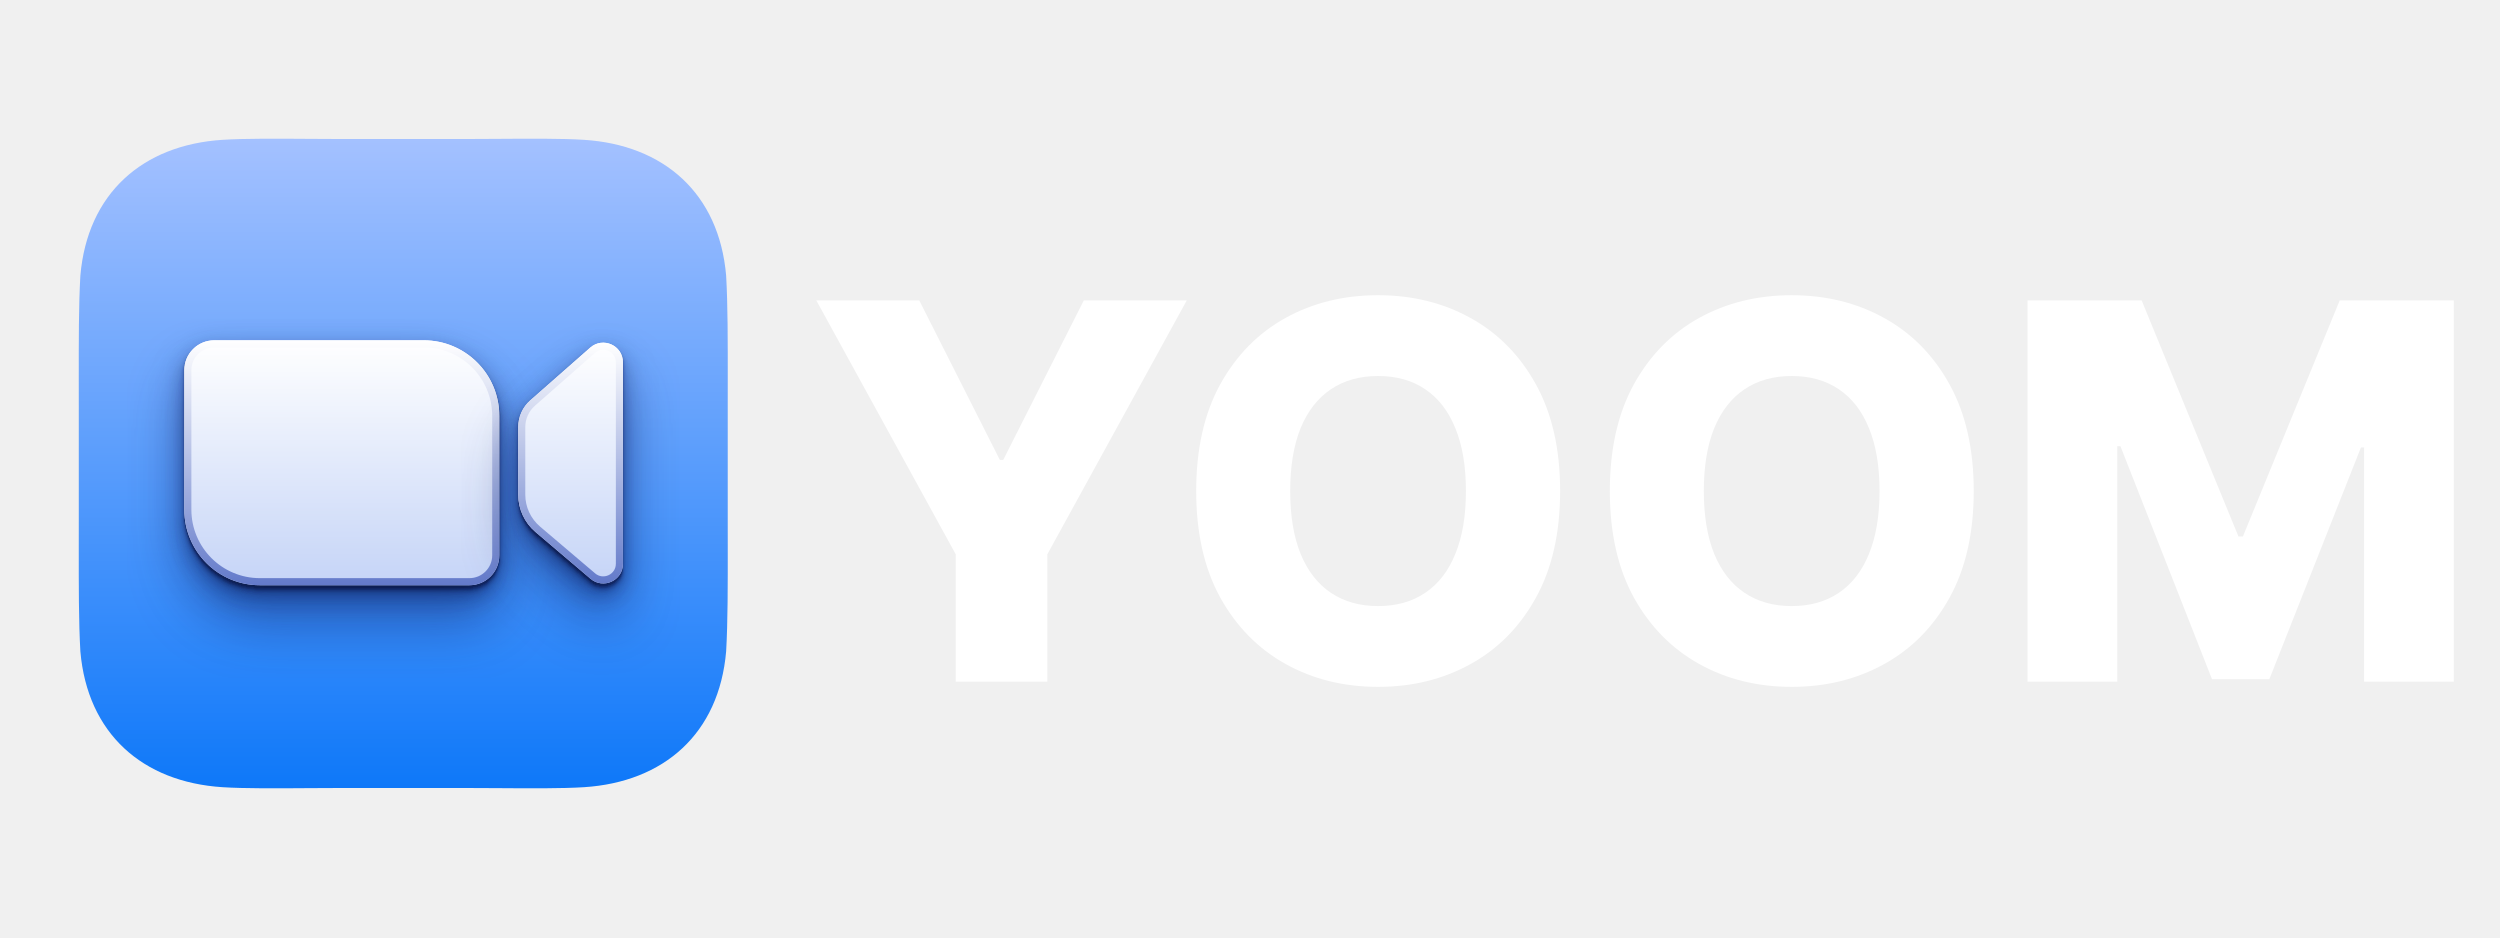
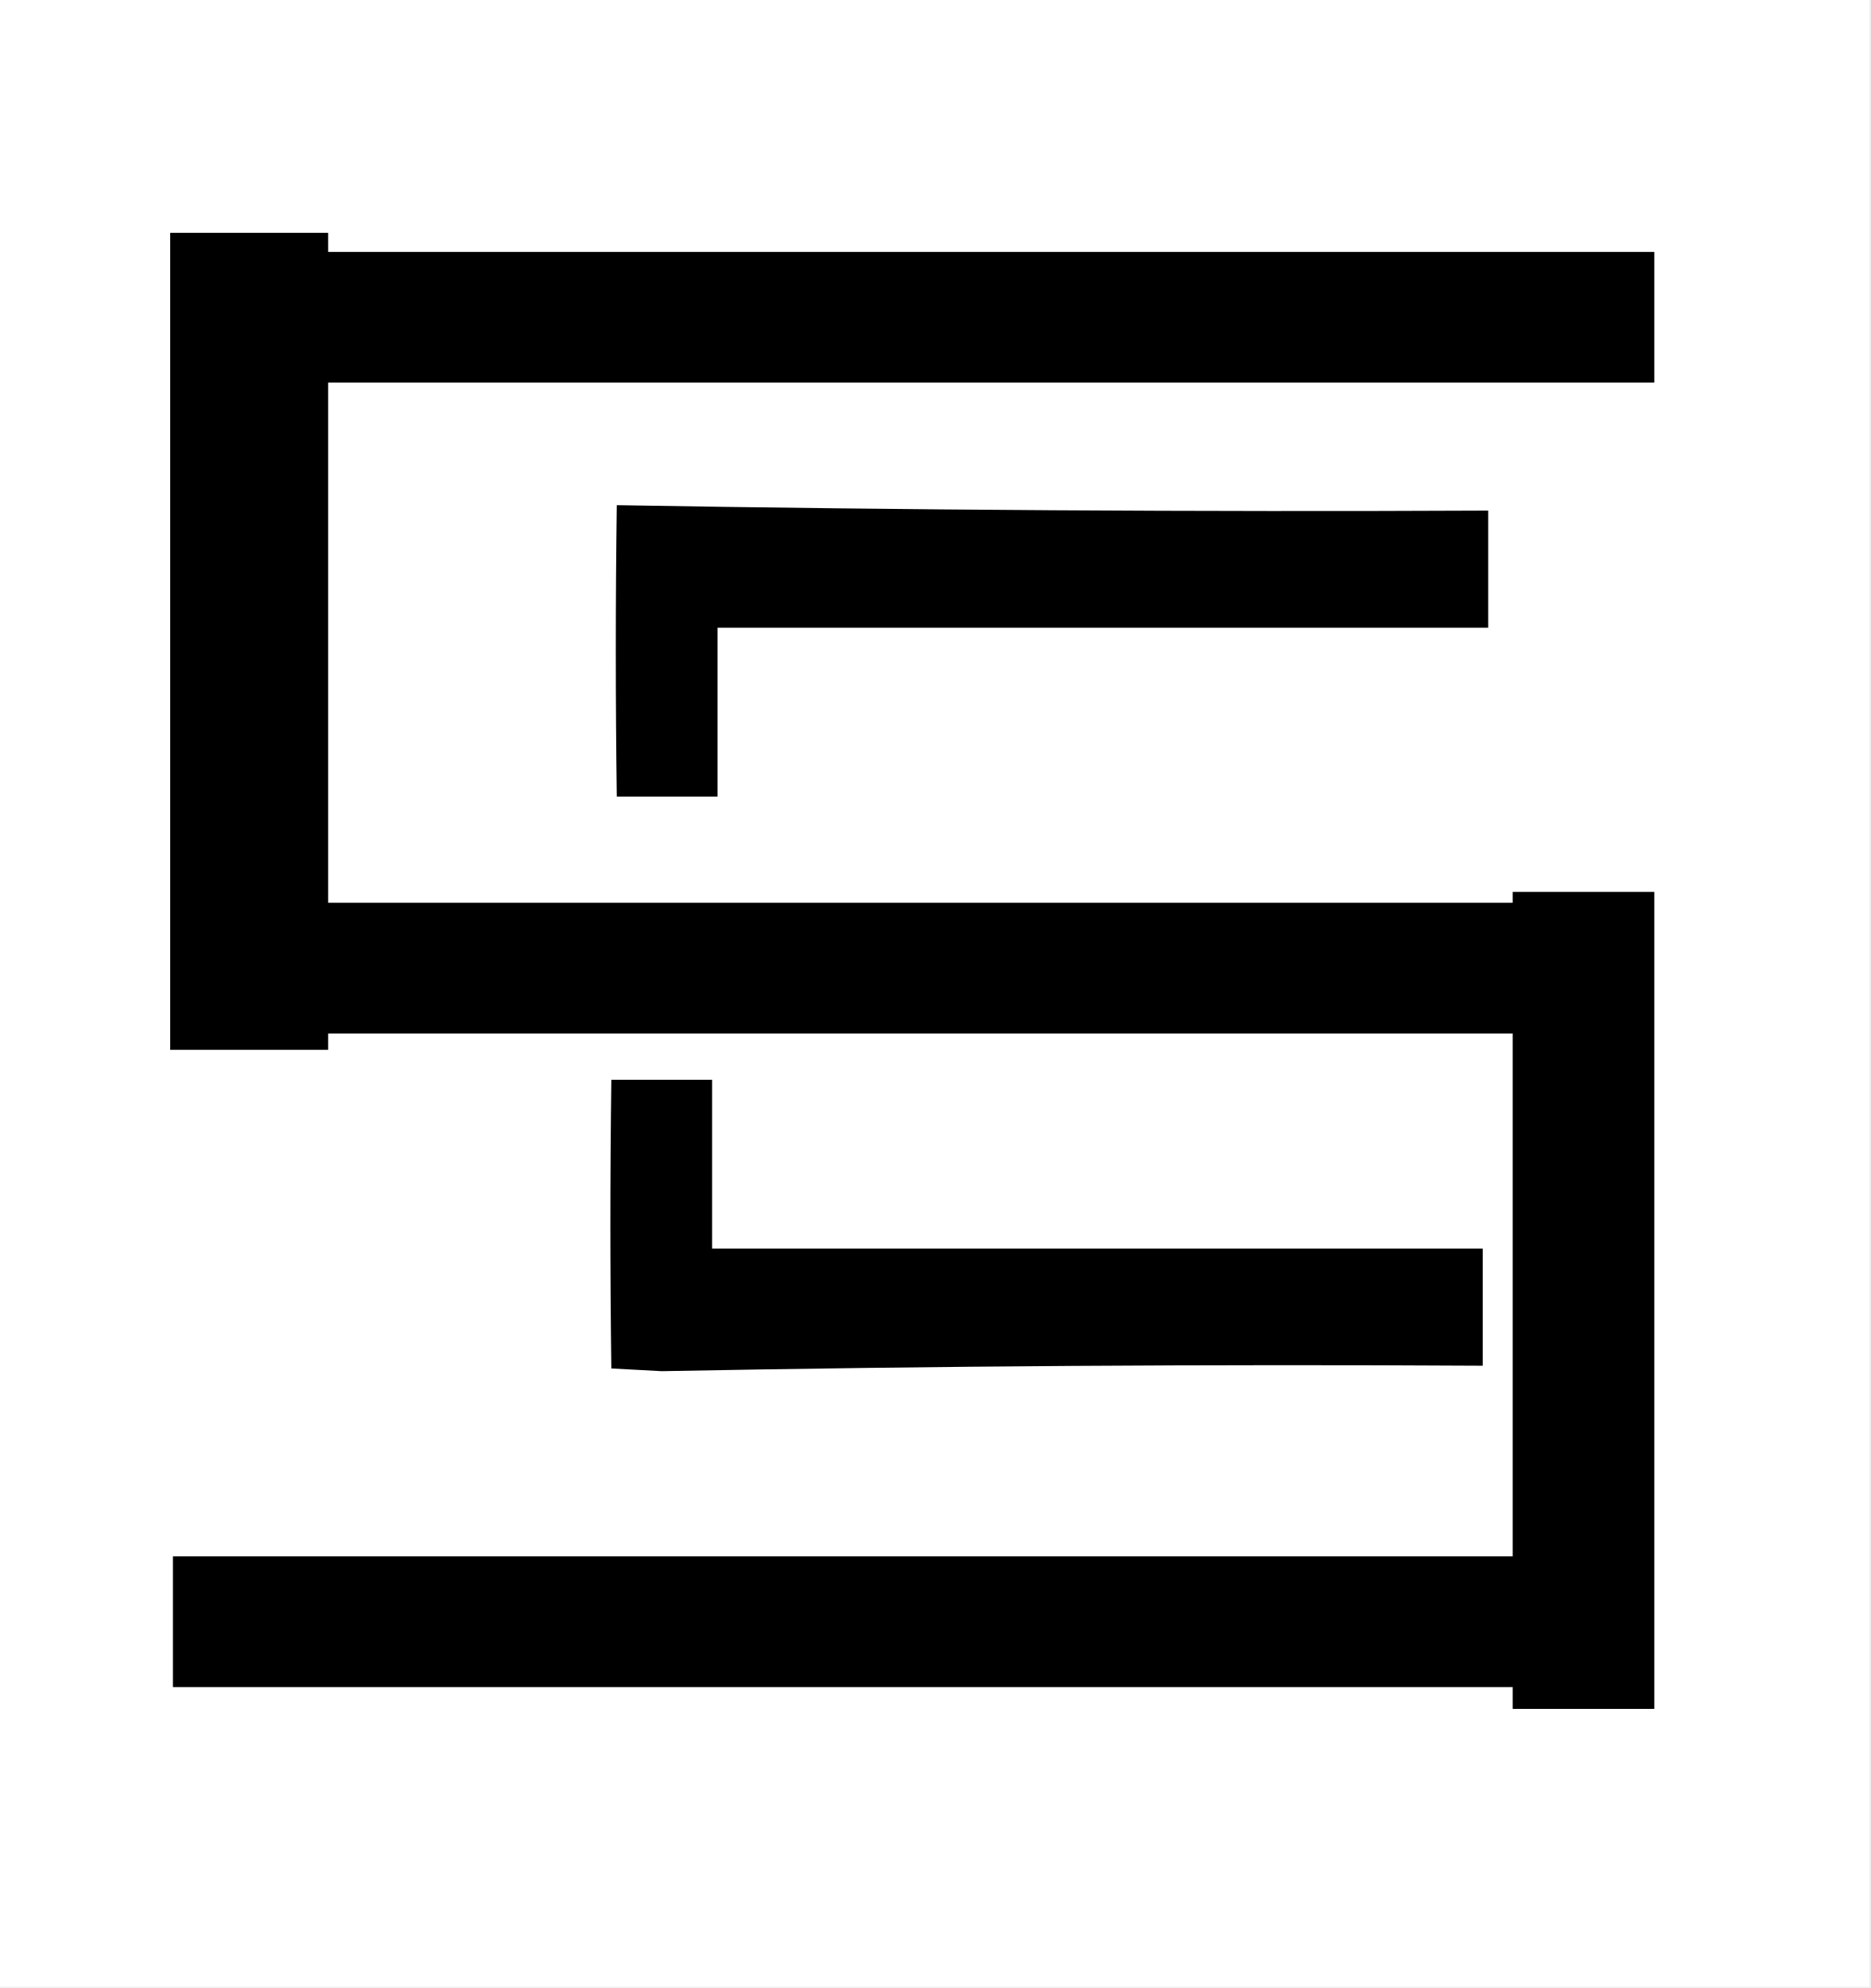
- <svg xmlns="http://www.w3.org/2000/svg" width="200" height="75" viewBox="0 0 159 52" fill="none">
-   <path d="M19.672 5.019C20.438 5.025 21.203 5.03 21.933 5.03H29.362C30.092 5.03 30.857 5.025 31.622 5.019C33.682 5.005 35.746 4.991 37.142 5.08C42.226 5.406 45.733 8.486 46.183 13.72C46.29 15.601 46.288 17.867 46.285 20.539V20.54C46.284 20.999 46.284 21.469 46.284 21.952V29.381C46.284 29.864 46.284 30.334 46.285 30.793C46.288 33.465 46.29 35.731 46.183 37.612C45.733 42.847 42.226 45.927 37.142 46.253C35.746 46.342 33.682 46.328 31.622 46.313C30.857 46.308 30.092 46.303 29.362 46.303H21.933C21.203 46.303 20.438 46.308 19.672 46.313C17.612 46.328 15.549 46.342 14.152 46.253C9.068 45.927 5.562 42.847 5.111 37.612C5.004 35.732 5.007 33.466 5.01 30.794V30.793C5.01 30.334 5.011 29.864 5.011 29.381V21.952C5.011 21.469 5.01 20.999 5.01 20.54V20.539C5.007 17.867 5.004 15.601 5.111 13.72C5.562 8.486 9.068 5.406 14.152 5.08C15.549 4.991 17.612 5.005 19.672 5.019Z" fill="url(#paint0_linear_2973_971)" />
-   <g filter="url(#filter0_dddddd_2973_971)">
-     <path d="M11.721 19.735C11.721 18.684 12.573 17.831 13.624 17.831H26.948C29.603 17.831 31.756 19.984 31.756 22.64V31.506C31.756 32.557 30.904 33.409 29.853 33.409H16.529C13.873 33.409 11.721 31.256 11.721 28.6V19.735Z" fill="url(#paint1_linear_2973_971)" />
-     <path d="M13.624 18.057H26.948C29.479 18.057 31.53 20.109 31.53 22.64V31.506C31.53 32.432 30.779 33.183 29.853 33.183H16.529C13.998 33.183 11.946 31.131 11.946 28.6V19.735C11.946 18.808 12.697 18.057 13.624 18.057Z" stroke="url(#paint2_linear_2973_971)" stroke-width="0.451" />
+ <svg xmlns="http://www.w3.org/2000/svg" version="1.1" width="687px" height="730px" style="shape-rendering:geometricPrecision; text-rendering:geometricPrecision; image-rendering:optimizeQuality; fill-rule:evenodd; clip-rule:evenodd">
+   <g>
+     <path style="opacity:1" fill="#fefffe" d="M -0.5,-0.5 C 228.5,-0.5 457.5,-0.5 686.5,-0.5C 686.5,242.833 686.5,486.167 686.5,729.5C 457.5,729.5 228.5,729.5 -0.5,729.5C -0.5,486.167 -0.5,242.833 -0.5,-0.5 Z" />
  </g>
-   <g filter="url(#filter1_dddddd_2973_971)">
-     <path d="M32.958 23.346C32.958 22.699 33.237 22.082 33.723 21.654L37.54 18.296C38.349 17.584 39.62 18.159 39.62 19.236V32.042C39.62 33.109 38.37 33.687 37.557 32.996L34.053 30.019C33.358 29.429 32.958 28.564 32.958 27.653V23.346Z" fill="url(#paint3_linear_2973_971)" />
-     <path d="M33.872 21.823L37.689 18.465C38.353 17.882 39.394 18.353 39.394 19.236V32.042C39.394 32.917 38.37 33.391 37.703 32.825L34.199 29.848C33.555 29.3 33.183 28.498 33.183 27.653V23.346C33.183 22.763 33.434 22.209 33.872 21.823Z" stroke="url(#paint4_linear_2973_971)" stroke-width="0.451" />
+   <g>
+     <path style="opacity:1" fill="#000000" d="M 62.5,85.5 C 81.833,85.5 101.167,85.5 120.5,85.5C 120.5,87.833 120.5,90.167 120.5,92.5C 282.833,92.5 445.167,92.5 607.5,92.5C 607.5,108.5 607.5,124.5 607.5,140.5C 445.167,140.5 282.833,140.5 120.5,140.5C 120.5,204.167 120.5,267.833 120.5,331.5C 265.5,331.5 410.5,331.5 555.5,331.5C 555.5,330.167 555.5,328.833 555.5,327.5C 572.833,327.5 590.167,327.5 607.5,327.5C 607.5,427.5 607.5,527.5 607.5,627.5C 590.167,627.5 572.833,627.5 555.5,627.5C 555.5,624.833 555.5,622.167 555.5,619.5C 391.5,619.5 227.5,619.5 63.5,619.5C 63.5,603.5 63.5,587.5 63.5,571.5C 227.5,571.5 391.5,571.5 555.5,571.5C 555.5,507.5 555.5,443.5 555.5,379.5C 410.5,379.5 265.5,379.5 120.5,379.5C 120.5,381.5 120.5,383.5 120.5,385.5C 101.167,385.5 81.833,385.5 62.5,385.5C 62.5,285.5 62.5,185.5 62.5,85.5 Z" />
  </g>
-   <path d="M51.918 15.294H58.465L63.591 25.44H63.804L68.93 15.294H75.478L66.61 31.442V39.54H60.785V31.442L51.918 15.294ZM99.224 27.417C99.224 30.085 98.711 32.346 97.684 34.201C96.659 36.056 95.269 37.465 93.517 38.427C91.773 39.39 89.816 39.872 87.645 39.872C85.467 39.872 83.505 39.386 81.761 38.416C80.017 37.445 78.632 36.036 77.606 34.189C76.587 32.334 76.078 30.077 76.078 27.417C76.078 24.749 76.587 22.488 77.606 20.633C78.632 18.779 80.017 17.37 81.761 16.407C83.505 15.444 85.467 14.963 87.645 14.963C89.816 14.963 91.773 15.444 93.517 16.407C95.269 17.37 96.659 18.779 97.684 20.633C98.711 22.488 99.224 24.749 99.224 27.417ZM93.233 27.417C93.233 25.839 93.008 24.505 92.558 23.416C92.116 22.326 91.477 21.502 90.64 20.941C89.812 20.381 88.813 20.101 87.645 20.101C86.485 20.101 85.486 20.381 84.65 20.941C83.813 21.502 83.17 22.326 82.72 23.416C82.278 24.505 82.057 25.839 82.057 27.417C82.057 28.996 82.278 30.329 82.72 31.419C83.17 32.508 83.813 33.333 84.65 33.893C85.486 34.453 86.485 34.734 87.645 34.734C88.813 34.734 89.812 34.453 90.64 33.893C91.477 33.333 92.116 32.508 92.558 31.419C93.008 30.329 93.233 28.996 93.233 27.417ZM125.53 27.417C125.53 30.085 125.017 32.346 123.991 34.201C122.965 36.056 121.576 37.465 119.824 38.427C118.079 39.39 116.122 39.872 113.951 39.872C111.773 39.872 109.812 39.386 108.067 38.416C106.323 37.445 104.938 36.036 103.912 34.189C102.894 32.334 102.385 30.077 102.385 27.417C102.385 24.749 102.894 22.488 103.912 20.633C104.938 18.779 106.323 17.37 108.067 16.407C109.812 15.444 111.773 14.963 113.951 14.963C116.122 14.963 118.079 15.444 119.824 16.407C121.576 17.37 122.965 18.779 123.991 20.633C125.017 22.488 125.53 24.749 125.53 27.417ZM119.539 27.417C119.539 25.839 119.314 24.505 118.865 23.416C118.423 22.326 117.783 21.502 116.947 20.941C116.118 20.381 115.119 20.101 113.951 20.101C112.791 20.101 111.793 20.381 110.956 20.941C110.119 21.502 109.476 22.326 109.026 23.416C108.584 24.505 108.363 25.839 108.363 27.417C108.363 28.996 108.584 30.329 109.026 31.419C109.476 32.508 110.119 33.333 110.956 33.893C111.793 34.453 112.791 34.734 113.951 34.734C115.119 34.734 116.118 34.453 116.947 33.893C117.783 33.333 118.423 32.508 118.865 31.419C119.314 30.329 119.539 28.996 119.539 27.417ZM128.951 15.294H136.209L142.365 30.306H142.649L148.805 15.294H156.063V39.54H150.356V24.647H150.155L144.33 39.386H140.684L134.859 24.564H134.658V39.54H128.951V15.294Z" fill="white" />
-   <defs>
-     <filter id="filter0_dddddd_2973_971" x="8.114" y="16.479" width="27.248" height="22.79" filterUnits="userSpaceOnUse" color-interpolation-filters="sRGB">
-       <feFlood flood-opacity="0" result="BackgroundImageFix" />
-       <feColorMatrix in="SourceAlpha" type="matrix" values="0 0 0 0 0 0 0 0 0 0 0 0 0 0 0 0 0 0 127 0" result="hardAlpha" />
-       <feOffset dy="0.124" />
-       <feGaussianBlur stdDeviation="0.046" />
-       <feColorMatrix type="matrix" values="0 0 0 0 0.051 0 0 0 0 0.122 0 0 0 0 0.396 0 0 0 0.19 0" />
-       <feBlend mode="multiply" in2="BackgroundImageFix" result="effect1_dropShadow_2973_971" />
-       <feColorMatrix in="SourceAlpha" type="matrix" values="0 0 0 0 0 0 0 0 0 0 0 0 0 0 0 0 0 0 127 0" result="hardAlpha" />
-       <feOffset dy="0.243" />
-       <feGaussianBlur stdDeviation="0.101" />
-       <feColorMatrix type="matrix" values="0 0 0 0 0.051 0 0 0 0 0.122 0 0 0 0 0.396 0 0 0 0.369 0" />
-       <feBlend mode="multiply" in2="effect1_dropShadow_2973_971" result="effect2_dropShadow_2973_971" />
-       <feColorMatrix in="SourceAlpha" type="matrix" values="0 0 0 0 0 0 0 0 0 0 0 0 0 0 0 0 0 0 127 0" result="hardAlpha" />
-       <feOffset dy="0.373" />
-       <feGaussianBlur stdDeviation="0.174" />
-       <feColorMatrix type="matrix" values="0 0 0 0 0.051 0 0 0 0 0.122 0 0 0 0 0.396 0 0 0 0.3 0" />
-       <feBlend mode="multiply" in2="effect2_dropShadow_2973_971" result="effect3_dropShadow_2973_971" />
-       <feColorMatrix in="SourceAlpha" type="matrix" values="0 0 0 0 0 0 0 0 0 0 0 0 0 0 0 0 0 0 127 0" result="hardAlpha" />
-       <feOffset dy="0.548" />
-       <feGaussianBlur stdDeviation="0.551" />
-       <feColorMatrix type="matrix" values="0 0 0 0 0.051 0 0 0 0 0.122 0 0 0 0 0.396 0 0 0 0.3 0" />
-       <feBlend mode="multiply" in2="effect3_dropShadow_2973_971" result="effect4_dropShadow_2973_971" />
-       <feColorMatrix in="SourceAlpha" type="matrix" values="0 0 0 0 0 0 0 0 0 0 0 0 0 0 0 0 0 0 127 0" result="hardAlpha" />
-       <feOffset dy="0.852" />
-       <feGaussianBlur stdDeviation="1.025" />
-       <feColorMatrix type="matrix" values="0 0 0 0 0.051 0 0 0 0 0.122 0 0 0 0 0.396 0 0 0 0.29 0" />
-       <feBlend mode="overlay" in2="effect4_dropShadow_2973_971" result="effect5_dropShadow_2973_971" />
-       <feColorMatrix in="SourceAlpha" type="matrix" values="0 0 0 0 0 0 0 0 0 0 0 0 0 0 0 0 0 0 127 0" result="hardAlpha" />
-       <feOffset dy="2.254" />
-       <feGaussianBlur stdDeviation="1.803" />
-       <feColorMatrix type="matrix" values="0 0 0 0 0.051 0 0 0 0 0.122 0 0 0 0 0.396 0 0 0 0.45 0" />
-       <feBlend mode="multiply" in2="effect5_dropShadow_2973_971" result="effect6_dropShadow_2973_971" />
-       <feBlend mode="normal" in="SourceGraphic" in2="effect6_dropShadow_2973_971" result="shape" />
-     </filter>
-     <filter id="filter1_dddddd_2973_971" x="29.352" y="16.629" width="13.874" height="22.528" filterUnits="userSpaceOnUse" color-interpolation-filters="sRGB">
-       <feFlood flood-opacity="0" result="BackgroundImageFix" />
-       <feColorMatrix in="SourceAlpha" type="matrix" values="0 0 0 0 0 0 0 0 0 0 0 0 0 0 0 0 0 0 127 0" result="hardAlpha" />
-       <feOffset dy="0.124" />
-       <feGaussianBlur stdDeviation="0.046" />
-       <feColorMatrix type="matrix" values="0 0 0 0 0.051 0 0 0 0 0.122 0 0 0 0 0.396 0 0 0 0.19 0" />
-       <feBlend mode="multiply" in2="BackgroundImageFix" result="effect1_dropShadow_2973_971" />
-       <feColorMatrix in="SourceAlpha" type="matrix" values="0 0 0 0 0 0 0 0 0 0 0 0 0 0 0 0 0 0 127 0" result="hardAlpha" />
-       <feOffset dy="0.243" />
-       <feGaussianBlur stdDeviation="0.101" />
-       <feColorMatrix type="matrix" values="0 0 0 0 0.051 0 0 0 0 0.122 0 0 0 0 0.396 0 0 0 0.369 0" />
-       <feBlend mode="multiply" in2="effect1_dropShadow_2973_971" result="effect2_dropShadow_2973_971" />
-       <feColorMatrix in="SourceAlpha" type="matrix" values="0 0 0 0 0 0 0 0 0 0 0 0 0 0 0 0 0 0 127 0" result="hardAlpha" />
-       <feOffset dy="0.373" />
-       <feGaussianBlur stdDeviation="0.174" />
-       <feColorMatrix type="matrix" values="0 0 0 0 0.051 0 0 0 0 0.122 0 0 0 0 0.396 0 0 0 0.3 0" />
-       <feBlend mode="multiply" in2="effect2_dropShadow_2973_971" result="effect3_dropShadow_2973_971" />
-       <feColorMatrix in="SourceAlpha" type="matrix" values="0 0 0 0 0 0 0 0 0 0 0 0 0 0 0 0 0 0 127 0" result="hardAlpha" />
-       <feOffset dy="0.548" />
-       <feGaussianBlur stdDeviation="0.551" />
-       <feColorMatrix type="matrix" values="0 0 0 0 0.051 0 0 0 0 0.122 0 0 0 0 0.396 0 0 0 0.3 0" />
-       <feBlend mode="multiply" in2="effect3_dropShadow_2973_971" result="effect4_dropShadow_2973_971" />
-       <feColorMatrix in="SourceAlpha" type="matrix" values="0 0 0 0 0 0 0 0 0 0 0 0 0 0 0 0 0 0 127 0" result="hardAlpha" />
-       <feOffset dy="0.852" />
-       <feGaussianBlur stdDeviation="1.025" />
-       <feColorMatrix type="matrix" values="0 0 0 0 0.051 0 0 0 0 0.122 0 0 0 0 0.396 0 0 0 0.29 0" />
-       <feBlend mode="overlay" in2="effect4_dropShadow_2973_971" result="effect5_dropShadow_2973_971" />
-       <feColorMatrix in="SourceAlpha" type="matrix" values="0 0 0 0 0 0 0 0 0 0 0 0 0 0 0 0 0 0 127 0" result="hardAlpha" />
-       <feOffset dy="2.254" />
-       <feGaussianBlur stdDeviation="1.803" />
-       <feColorMatrix type="matrix" values="0 0 0 0 0.051 0 0 0 0 0.122 0 0 0 0 0.396 0 0 0 0.45 0" />
-       <feBlend mode="multiply" in2="effect5_dropShadow_2973_971" result="effect6_dropShadow_2973_971" />
-       <feBlend mode="normal" in="SourceGraphic" in2="effect6_dropShadow_2973_971" result="shape" />
-     </filter>
-     <linearGradient id="paint0_linear_2973_971" x1="25.647" y1="5.009" x2="25.647" y2="46.324" gradientUnits="userSpaceOnUse">
-       <stop stop-color="#A4C1FF" />
-       <stop offset="1" stop-color="#0E78F9" />
-     </linearGradient>
-     <linearGradient id="paint1_linear_2973_971" x1="21.738" y1="17.831" x2="21.738" y2="33.409" gradientUnits="userSpaceOnUse">
-       <stop stop-color="white" />
-       <stop offset="1" stop-color="#C5D4F7" />
-     </linearGradient>
-     <linearGradient id="paint2_linear_2973_971" x1="21.738" y1="17.831" x2="21.738" y2="33.409" gradientUnits="userSpaceOnUse">
-       <stop stop-color="white" />
-       <stop offset="1" stop-color="#637ACA" />
-     </linearGradient>
-     <linearGradient id="paint3_linear_2973_971" x1="36.289" y1="17.982" x2="36.289" y2="33.297" gradientUnits="userSpaceOnUse">
-       <stop stop-color="white" />
-       <stop offset="1" stop-color="#C5D4F7" />
-     </linearGradient>
-     <linearGradient id="paint4_linear_2973_971" x1="36.289" y1="17.982" x2="36.289" y2="33.297" gradientUnits="userSpaceOnUse">
-       <stop stop-color="white" />
-       <stop offset="1" stop-color="#637ACA" />
-     </linearGradient>
-   </defs>
+   <g>
+     <path style="opacity:1" fill="#000000" d="M 226.5,185.5 C 333.153,187.326 439.82,187.992 546.5,187.5C 546.5,201.833 546.5,216.167 546.5,230.5C 452.167,230.5 357.833,230.5 263.5,230.5C 263.5,251.167 263.5,271.833 263.5,292.5C 251.167,292.5 238.833,292.5 226.5,292.5C 226.015,256.791 226.015,221.124 226.5,185.5 Z" />
+   </g>
+   <g>
+     <path style="opacity:1" fill="#000000" d="M 224.5,396.5 C 236.833,396.5 249.167,396.5 261.5,396.5C 261.5,417.167 261.5,437.833 261.5,458.5C 355.833,458.5 450.167,458.5 544.5,458.5C 544.5,472.833 544.5,487.167 544.5,501.5C 443.986,500.921 343.486,501.587 243,503.5C 236.833,503.167 230.667,502.833 224.5,502.5C 224.026,467.209 224.026,431.876 224.5,396.5 Z" />
+   </g>
</svg>
